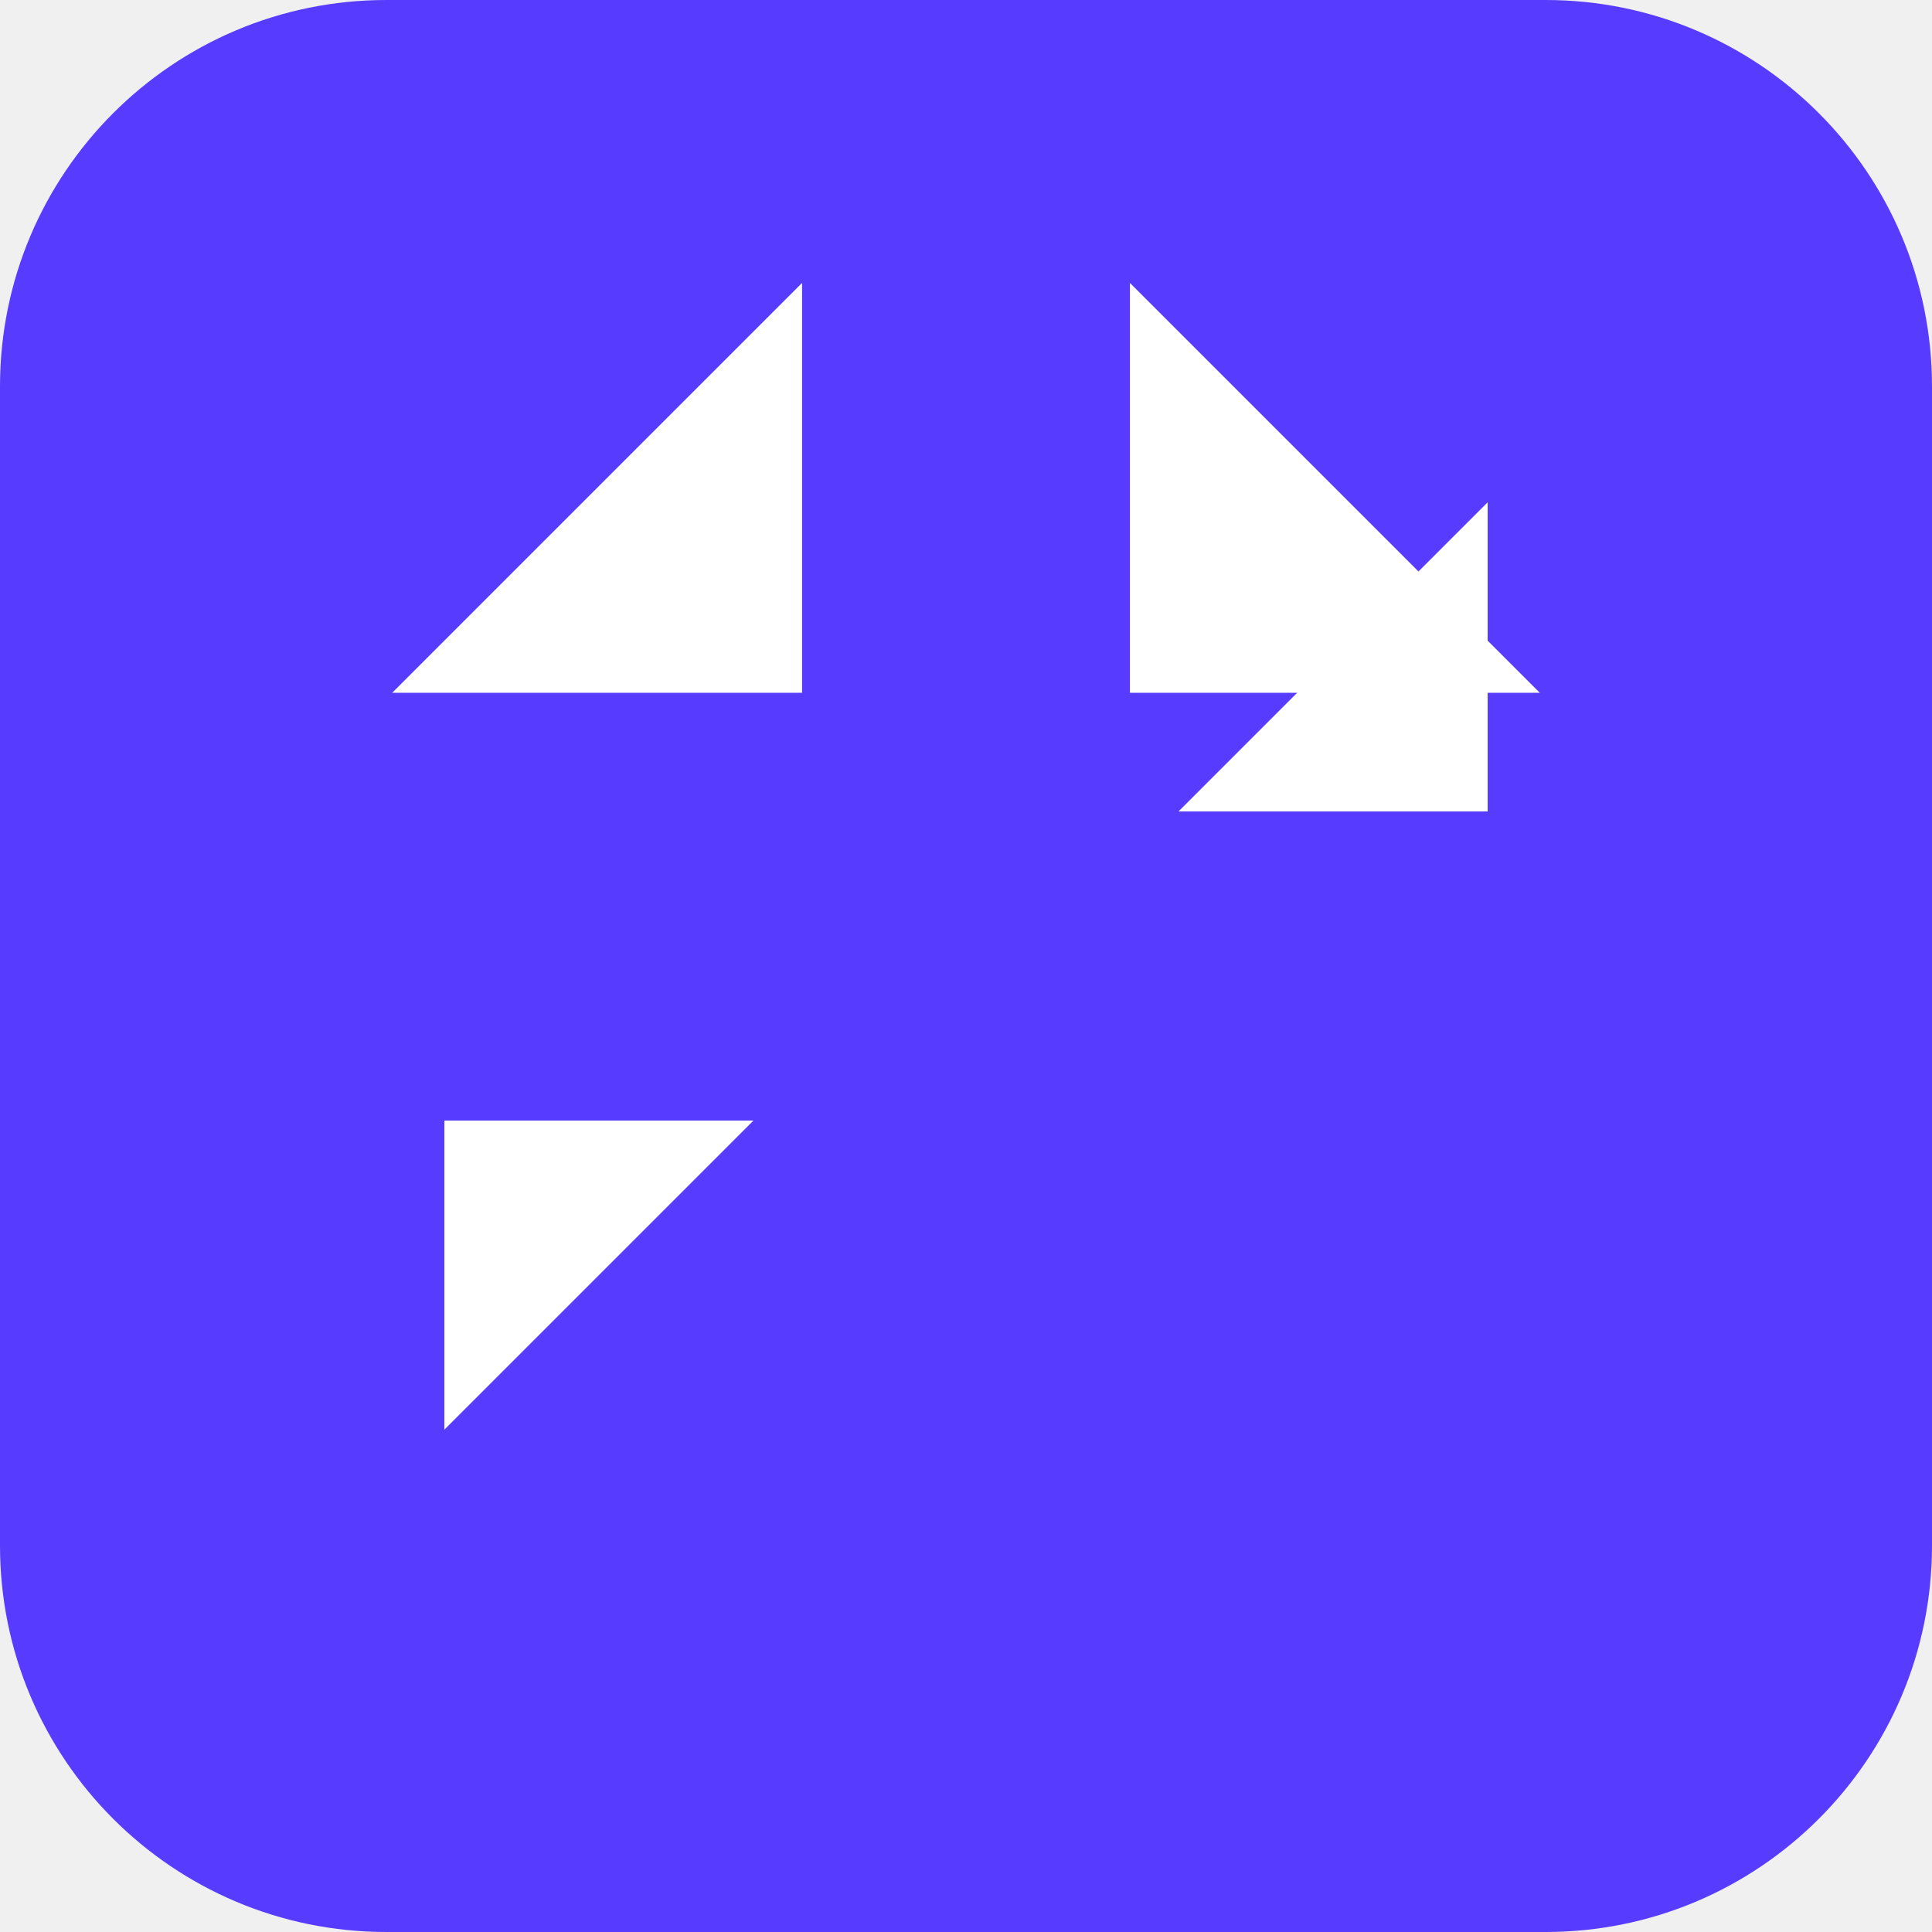
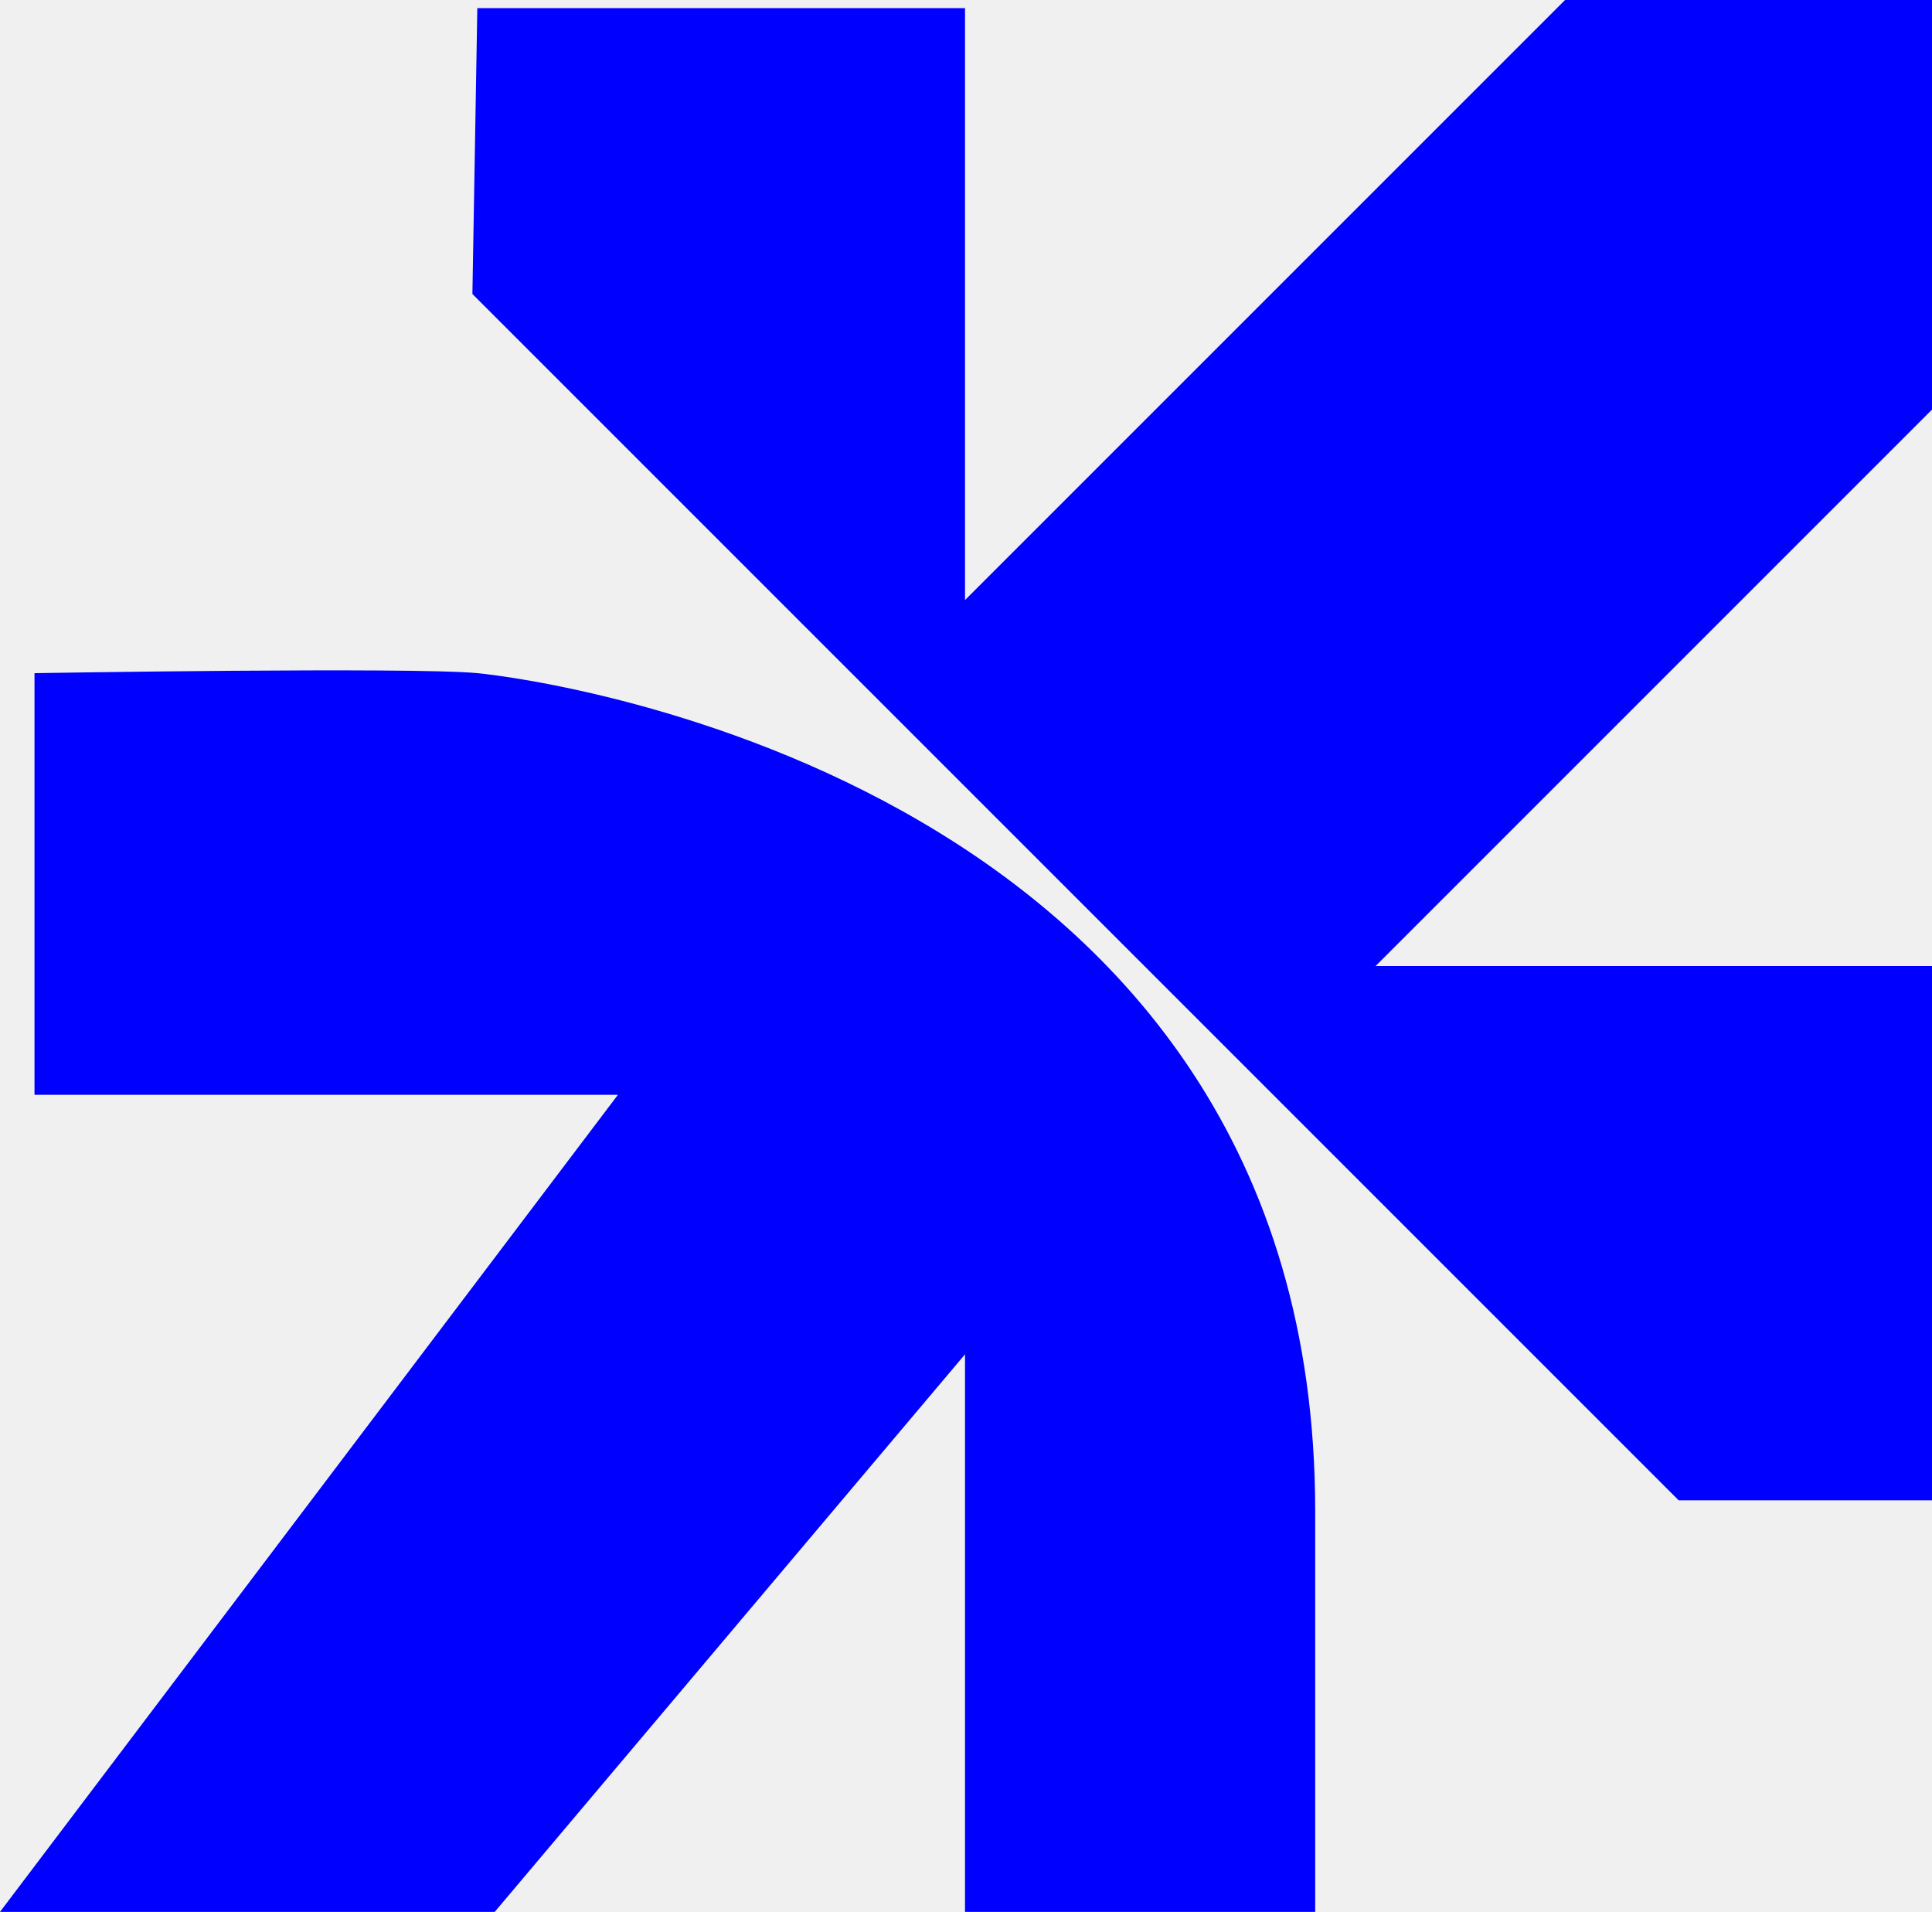
- <svg xmlns="http://www.w3.org/2000/svg" viewBox="0 0 200 200" fill="none">
-   <rect width="200" height="200" rx="40" fill="#573CFF" />
-   <g fill="white" transform="translate(100,100)">
-     <path d="M8 -62 L38 -32 L22 -16 L54 -16 L54 -48 L38 -32 L8 -62Z" />
-     <path d="M-8 62 L-38 32 L-22 16 L-54 16 L-54 48 L-38 32 L-8 62Z" />
-     <path d="M62 -8 L62 22 L32 -8 L62 -38 L62 -8Z" transform="rotate(-45)" />
-     <path d="M-62 -8 L-62 22 L-32 -8 L-62 -38 L-62 -8Z" transform="rotate(45)" />
+ <svg xmlns="http://www.w3.org/2000/svg" id="Layer_2" data-name="Layer 2" viewBox="0 0 156.8 155.16">
+   <defs>
+     <style>
+       .cls-1 {
+         fill: blue;
+       }
+     </style>
+   </defs>
+   <g id="Layer_1-2" data-name="Layer 1">
+     <g>
+       <polygon class="cls-1" points="38.74 .66 78.32 .66 78.32 48.7 127.02 0 156.8 0 156.8 33.24 111.64 78.4 156.8 78.4 156.8 121.76 136.24 121.76 38.34 23.86 38.74 .66" />
+       <path class="cls-1" d="M2.8,54.63s30.58-.51,35.94,0,68,8.98,68,68v32.53h-28.42v-45.25l-38.17,45.25H0l50.15-66.31H2.8v-34.22Z" />
+     </g>
  </g>
</svg>
